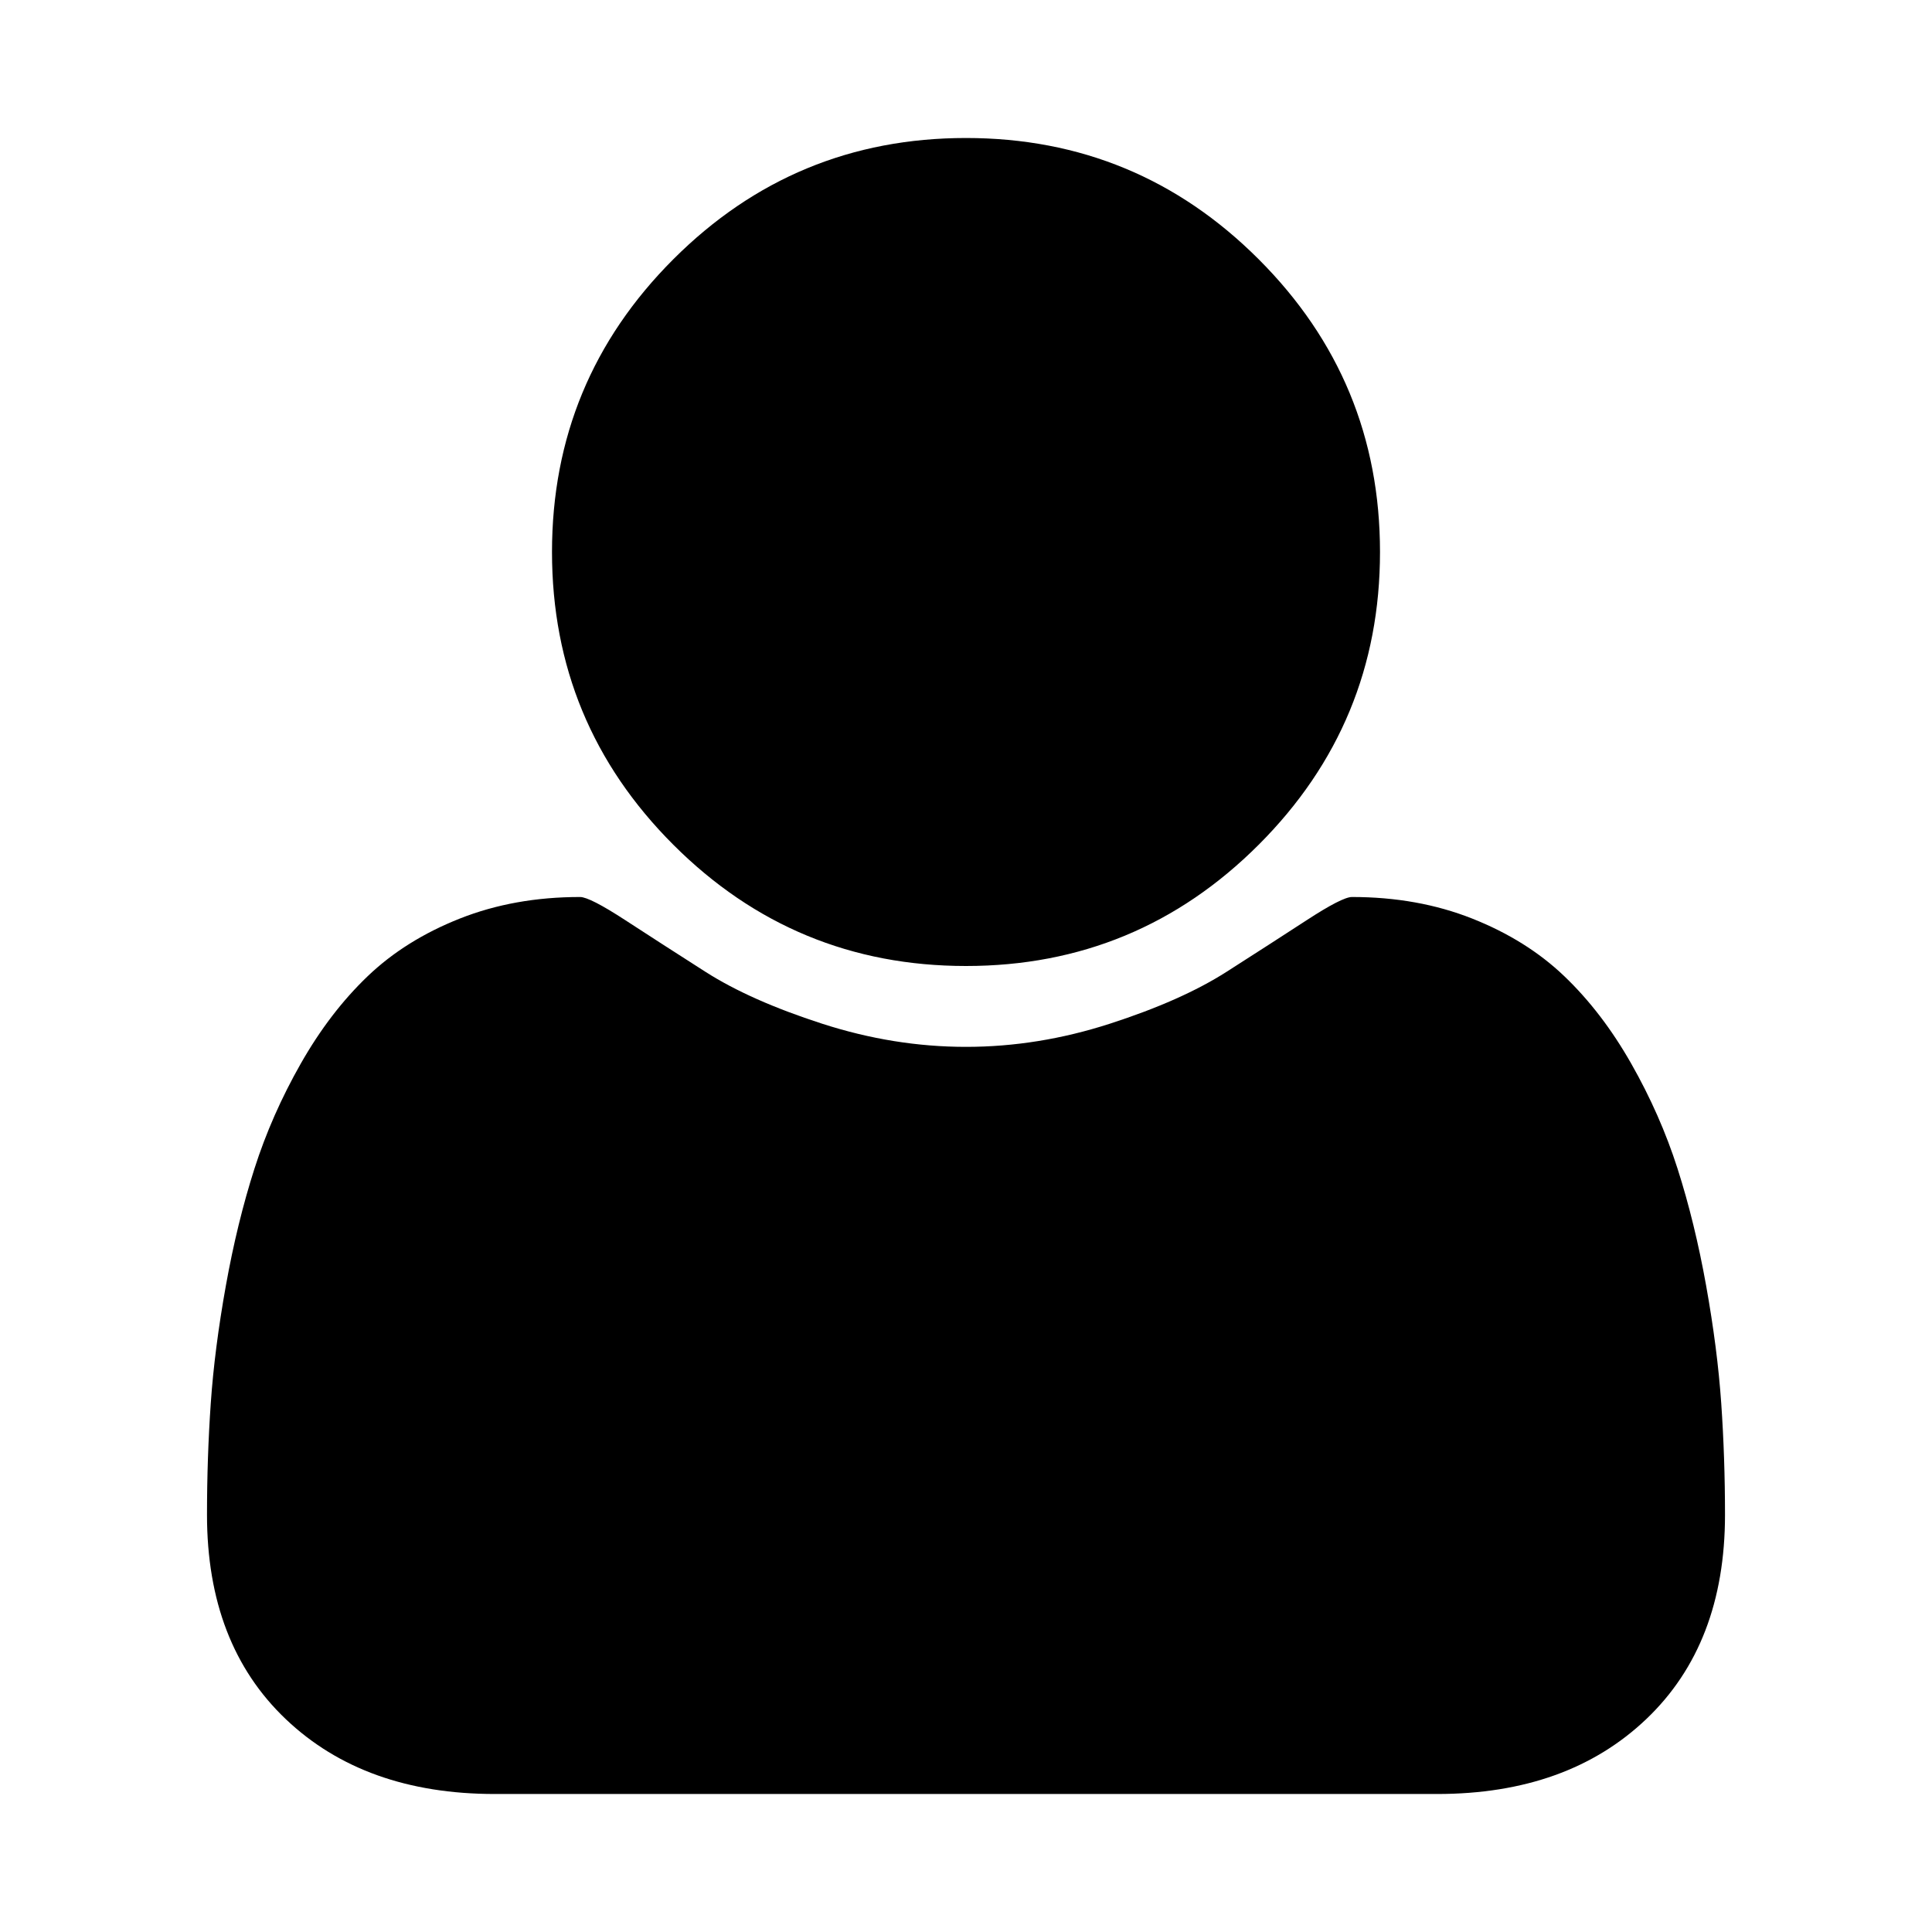
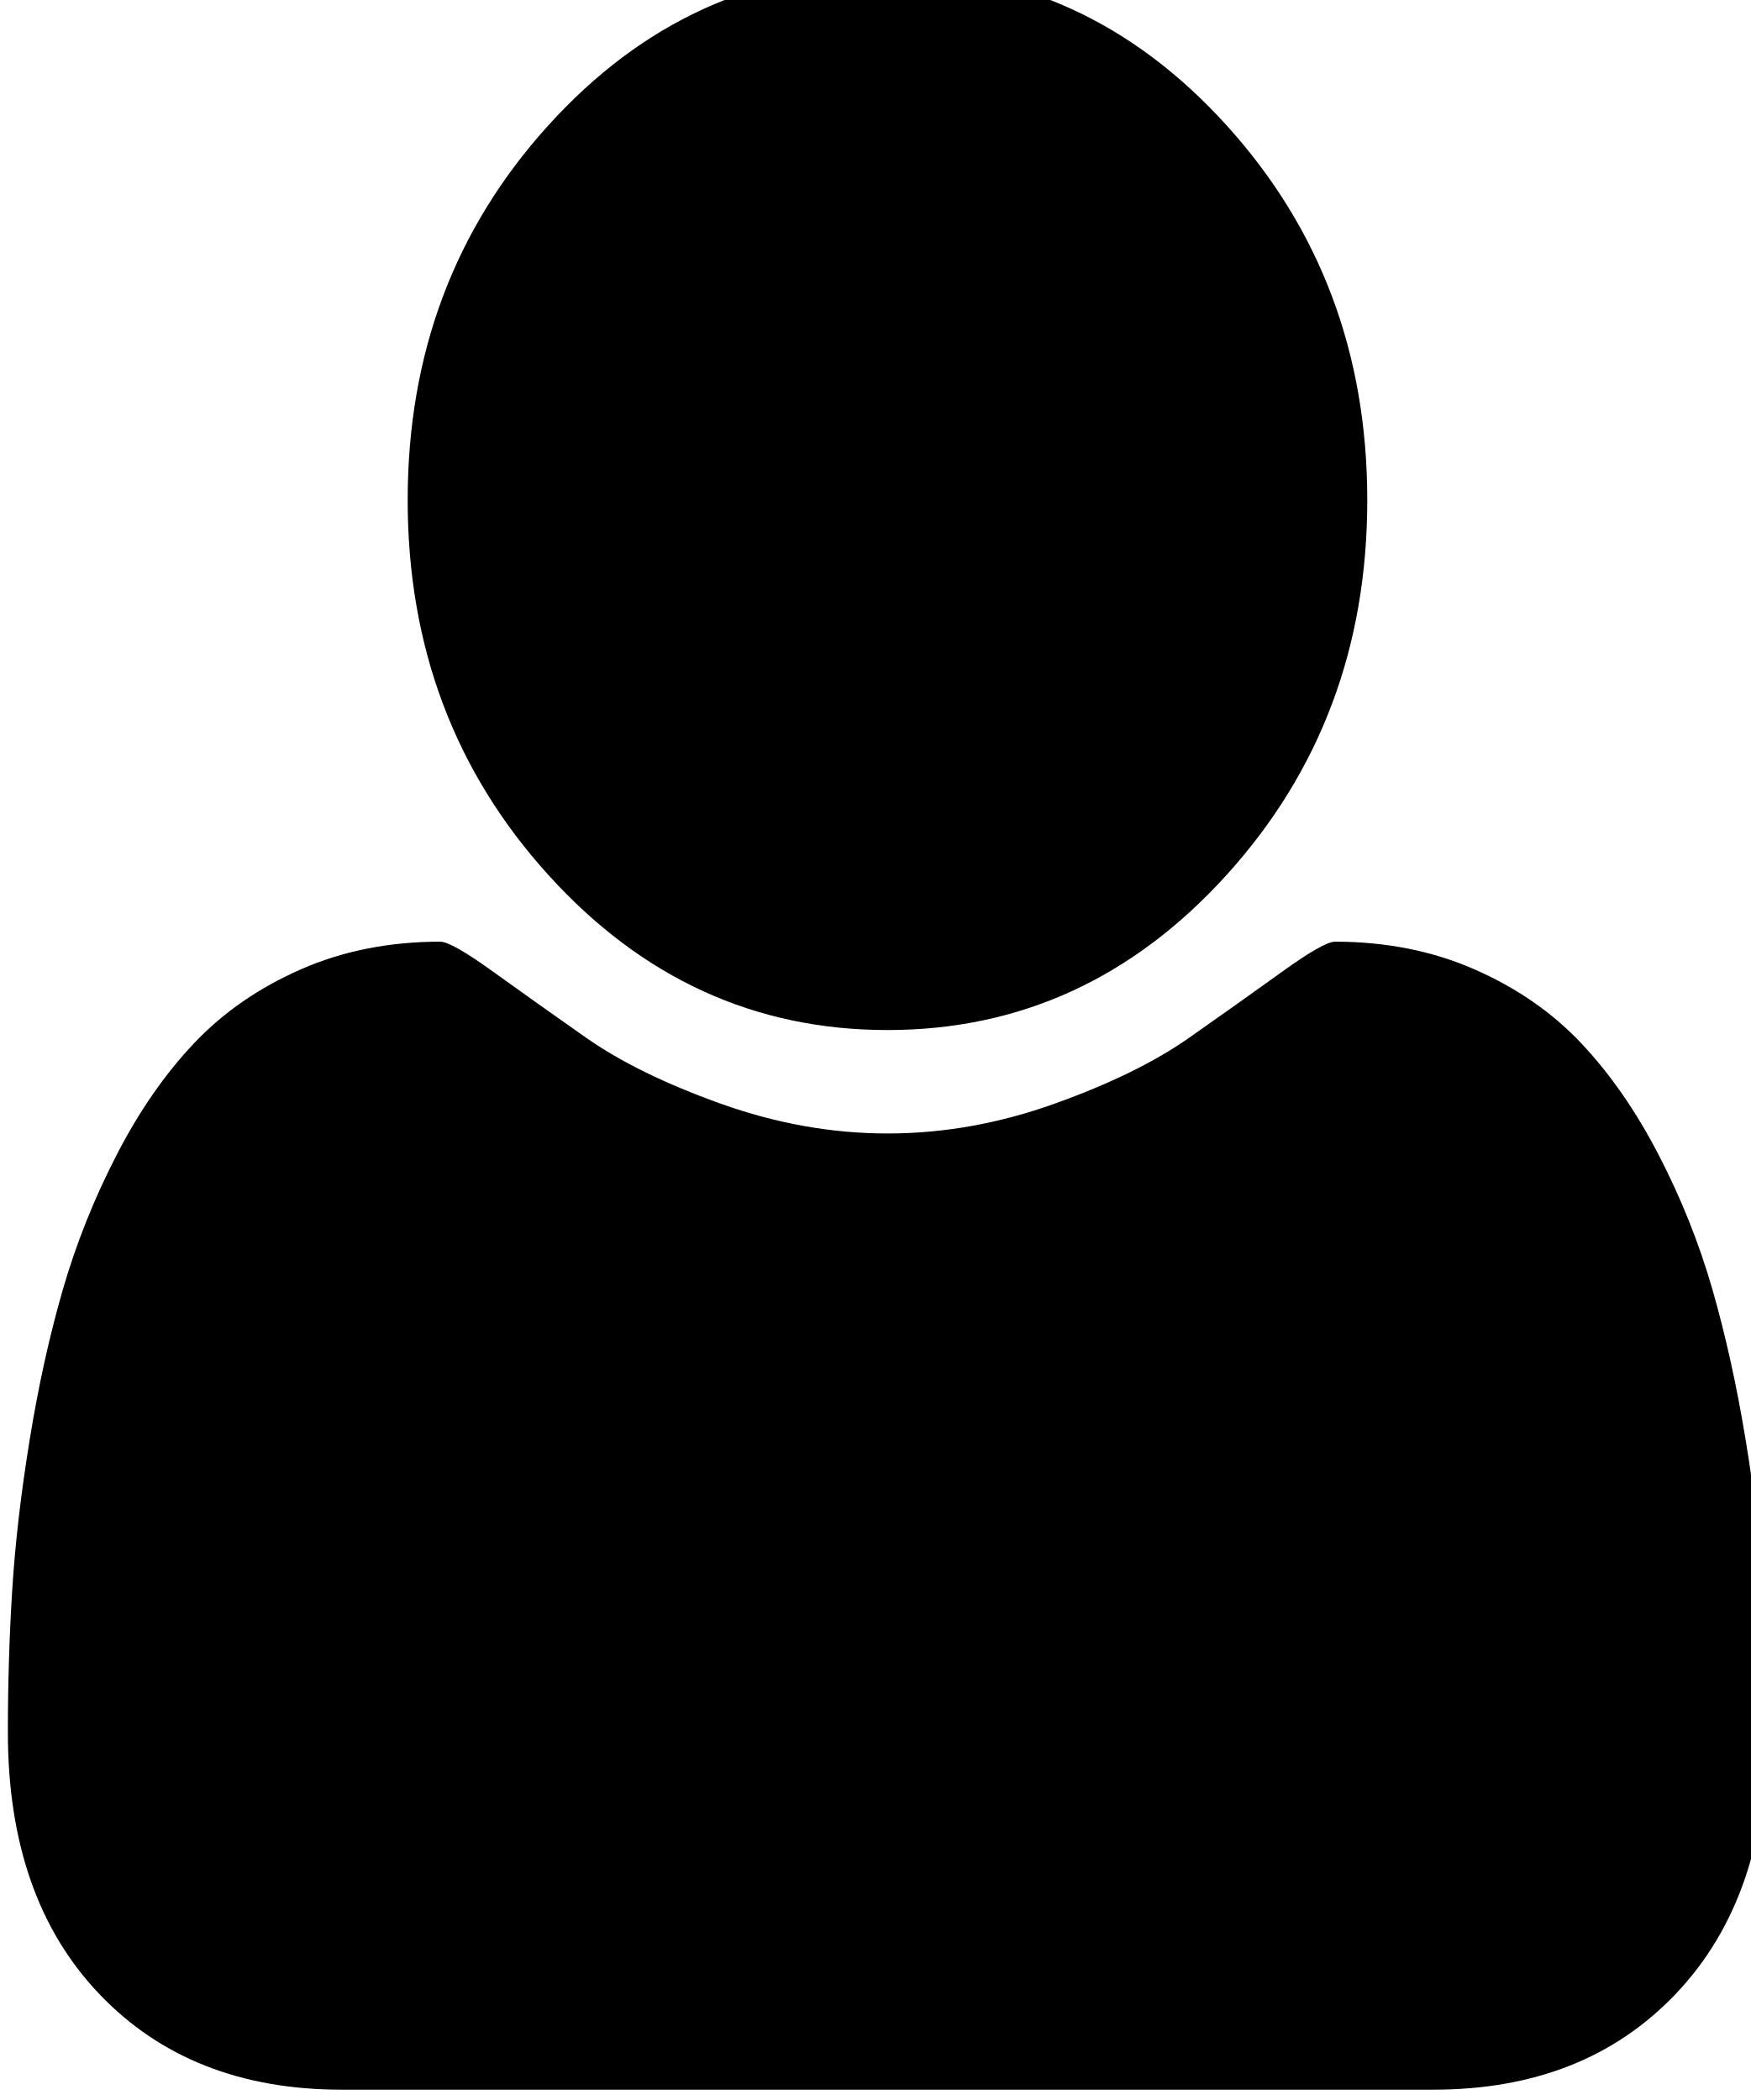
- <svg xmlns="http://www.w3.org/2000/svg" height="1792" viewBox="0 0 1792 1792" width="1792">
-   <path d="M1600 1405q0 120-73 189.5t-194 69.5h-874q-121 0-194-69.5t-73-189.5q0-53 3.5-103.5t14-109 26.5-108.5 43-97.5 62-81 85.5-53.5 111.5-20q9 0 42 21.5t74.5 48 108 48 133.5 21.5 133.5-21.5 108-48 74.5-48 42-21.5q61 0 111.5 20t85.5 53.5 62 81 43 97.5 26.5 108.5 14 109 3.5 103.5zm-320-893q0 159-112.5 271.5t-271.5 112.5-271.5-112.5-112.5-271.5 112.5-271.5 271.5-112.5 271.5 112.5 112.5 271.5z" />
+ <svg xmlns="http://www.w3.org/2000/svg" width="10" height="12">
+   <g>
+     <rect fill="none" id="canvas_background" height="14" width="12" y="-1" x="-1" />
+   </g>
+   <g>
+     <path stroke="null" id="svg_1" d="m10.095,9.899q0,0.946 -0.521,1.494t-1.385,0.548l-6.238,0q-0.864,0 -1.385,-0.548t-0.521,-1.494q0,-0.418 0.025,-0.816t0.1,-0.859t0.189,-0.855t0.307,-0.769t0.443,-0.639t0.61,-0.422t0.796,-0.158q0.064,0 0.3,0.17t0.532,0.378t0.771,0.378t0.953,0.17t0.953,-0.17t0.771,-0.378t0.532,-0.378t0.3,-0.17q0.435,0 0.796,0.158t0.61,0.422t0.443,0.639t0.307,0.769t0.189,0.855t0.1,0.859t0.025,0.816zm-2.284,-7.041q0,1.254 -0.803,2.141t-1.938,0.887t-1.938,-0.887t-0.803,-2.141t0.803,-2.141t1.938,-0.887t1.938,0.887t0.803,2.141z" />
+   </g>
</svg>
